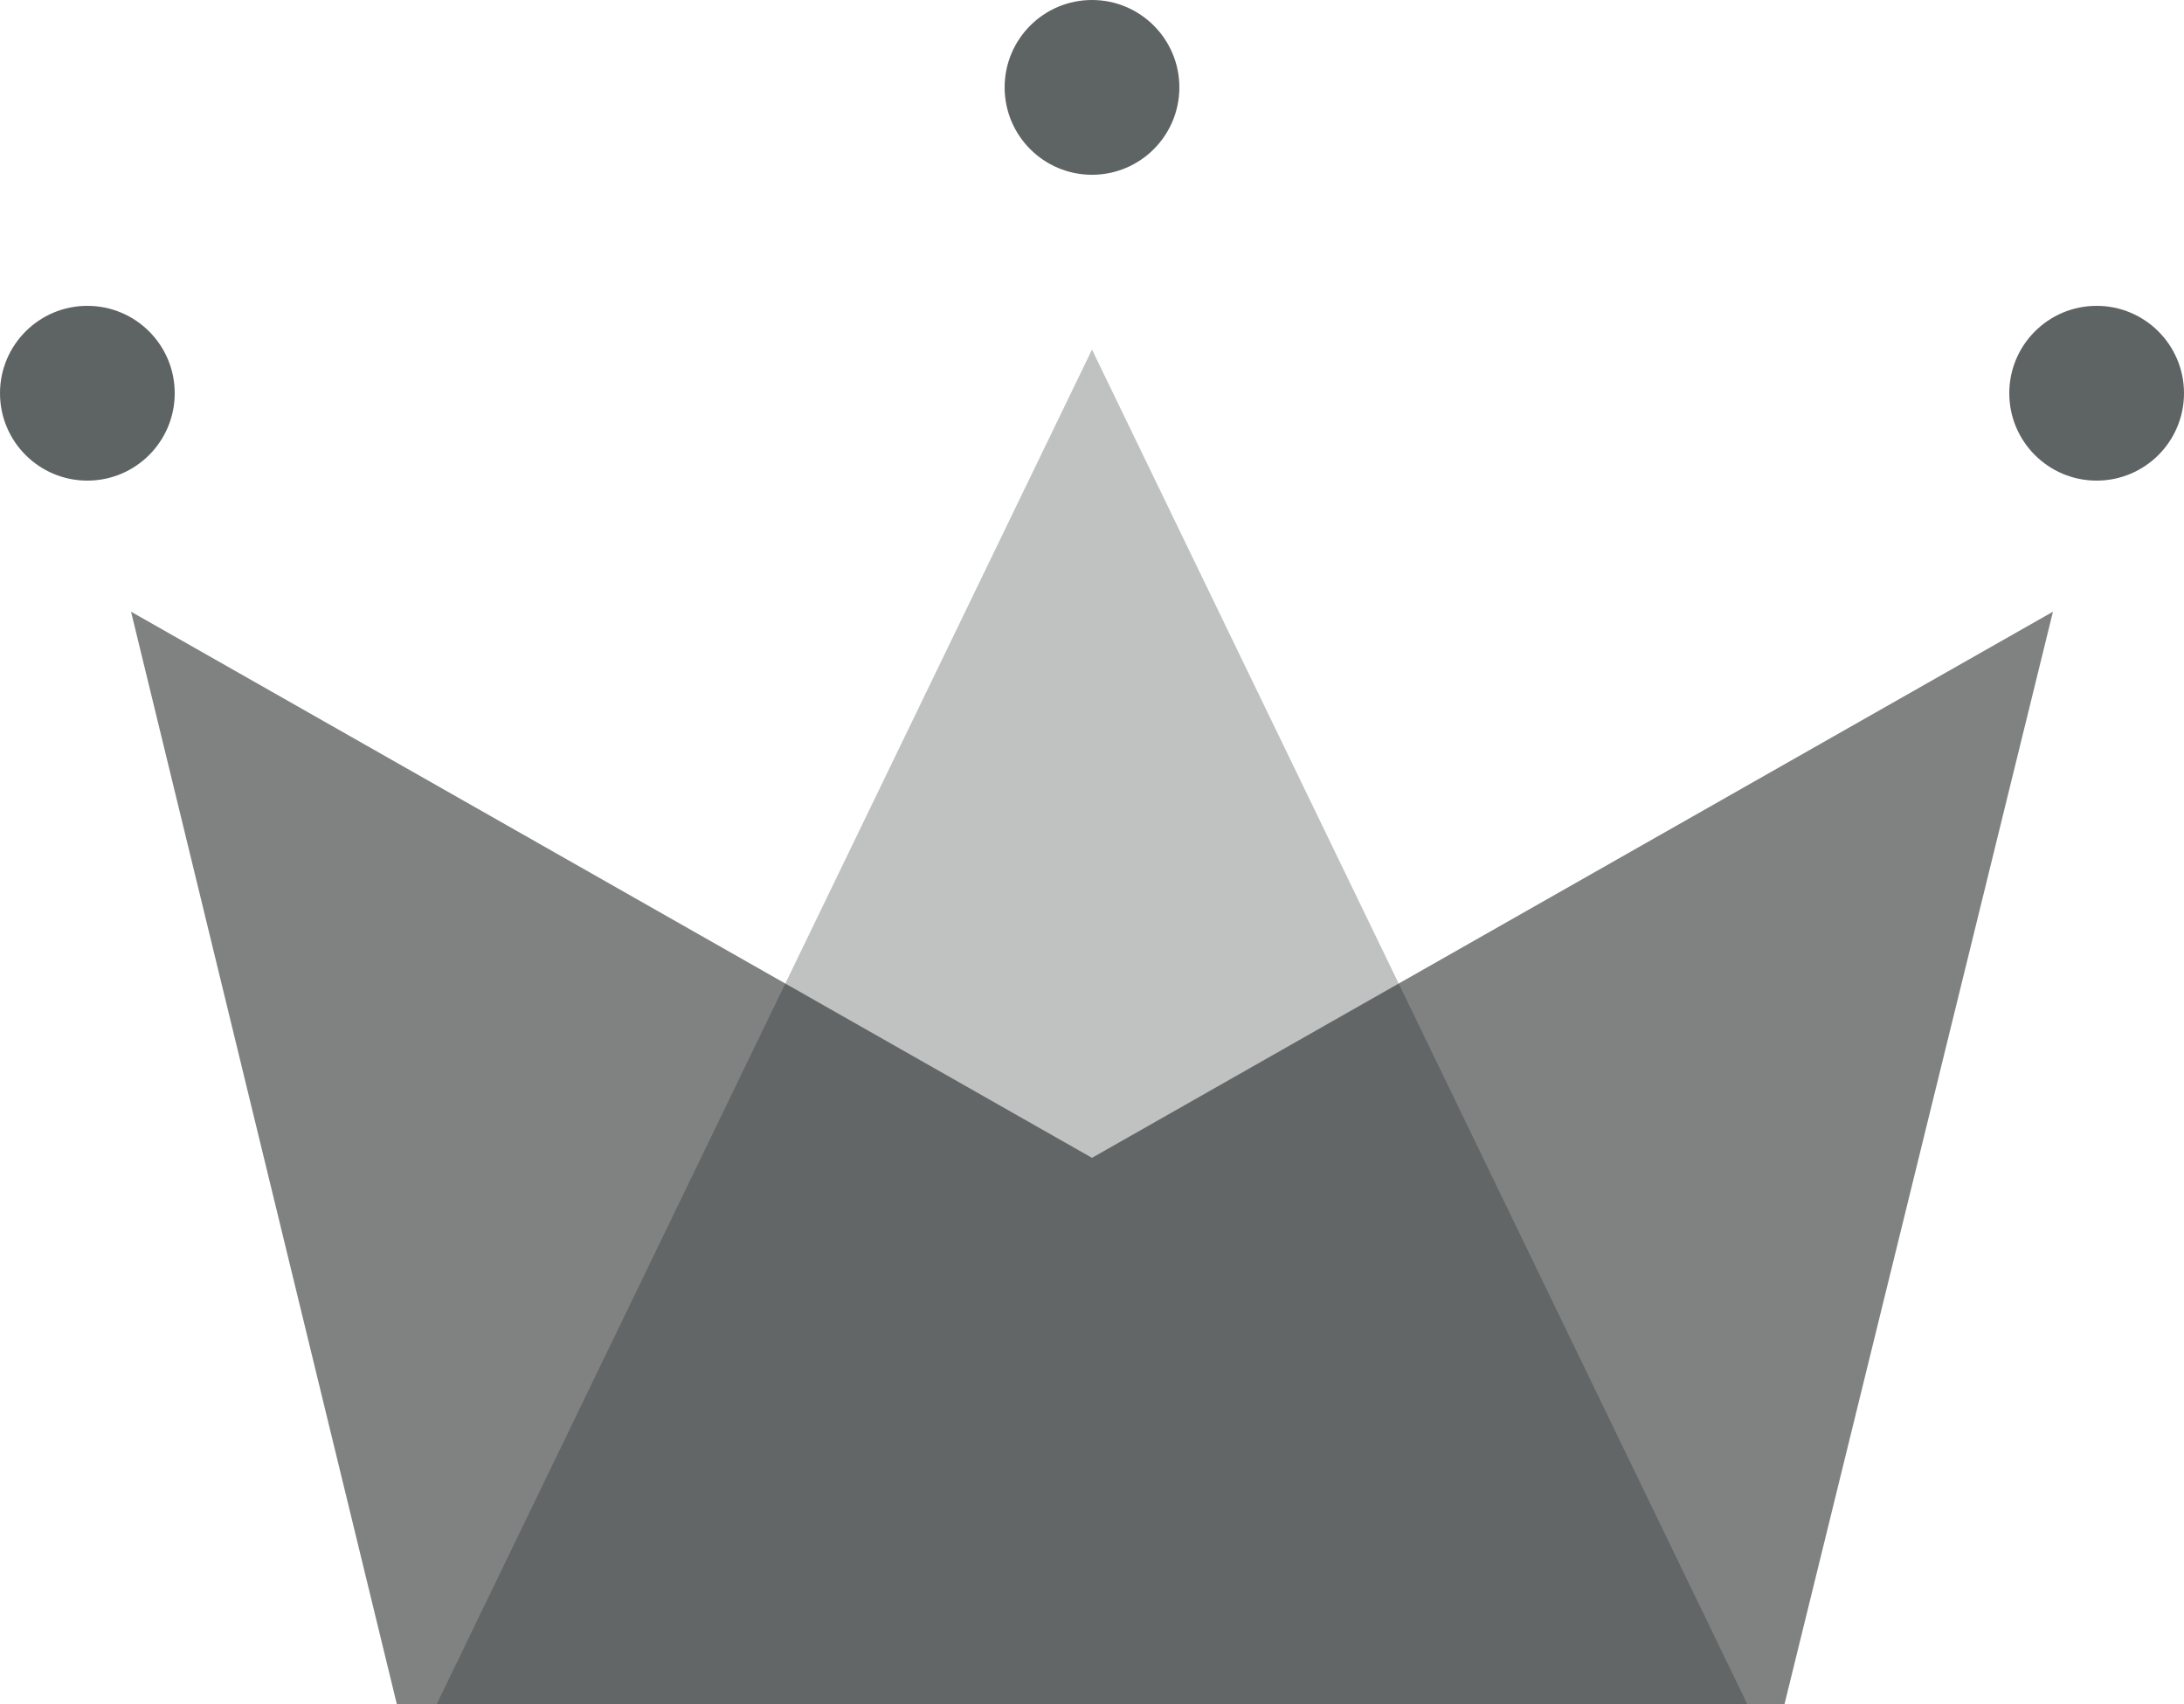
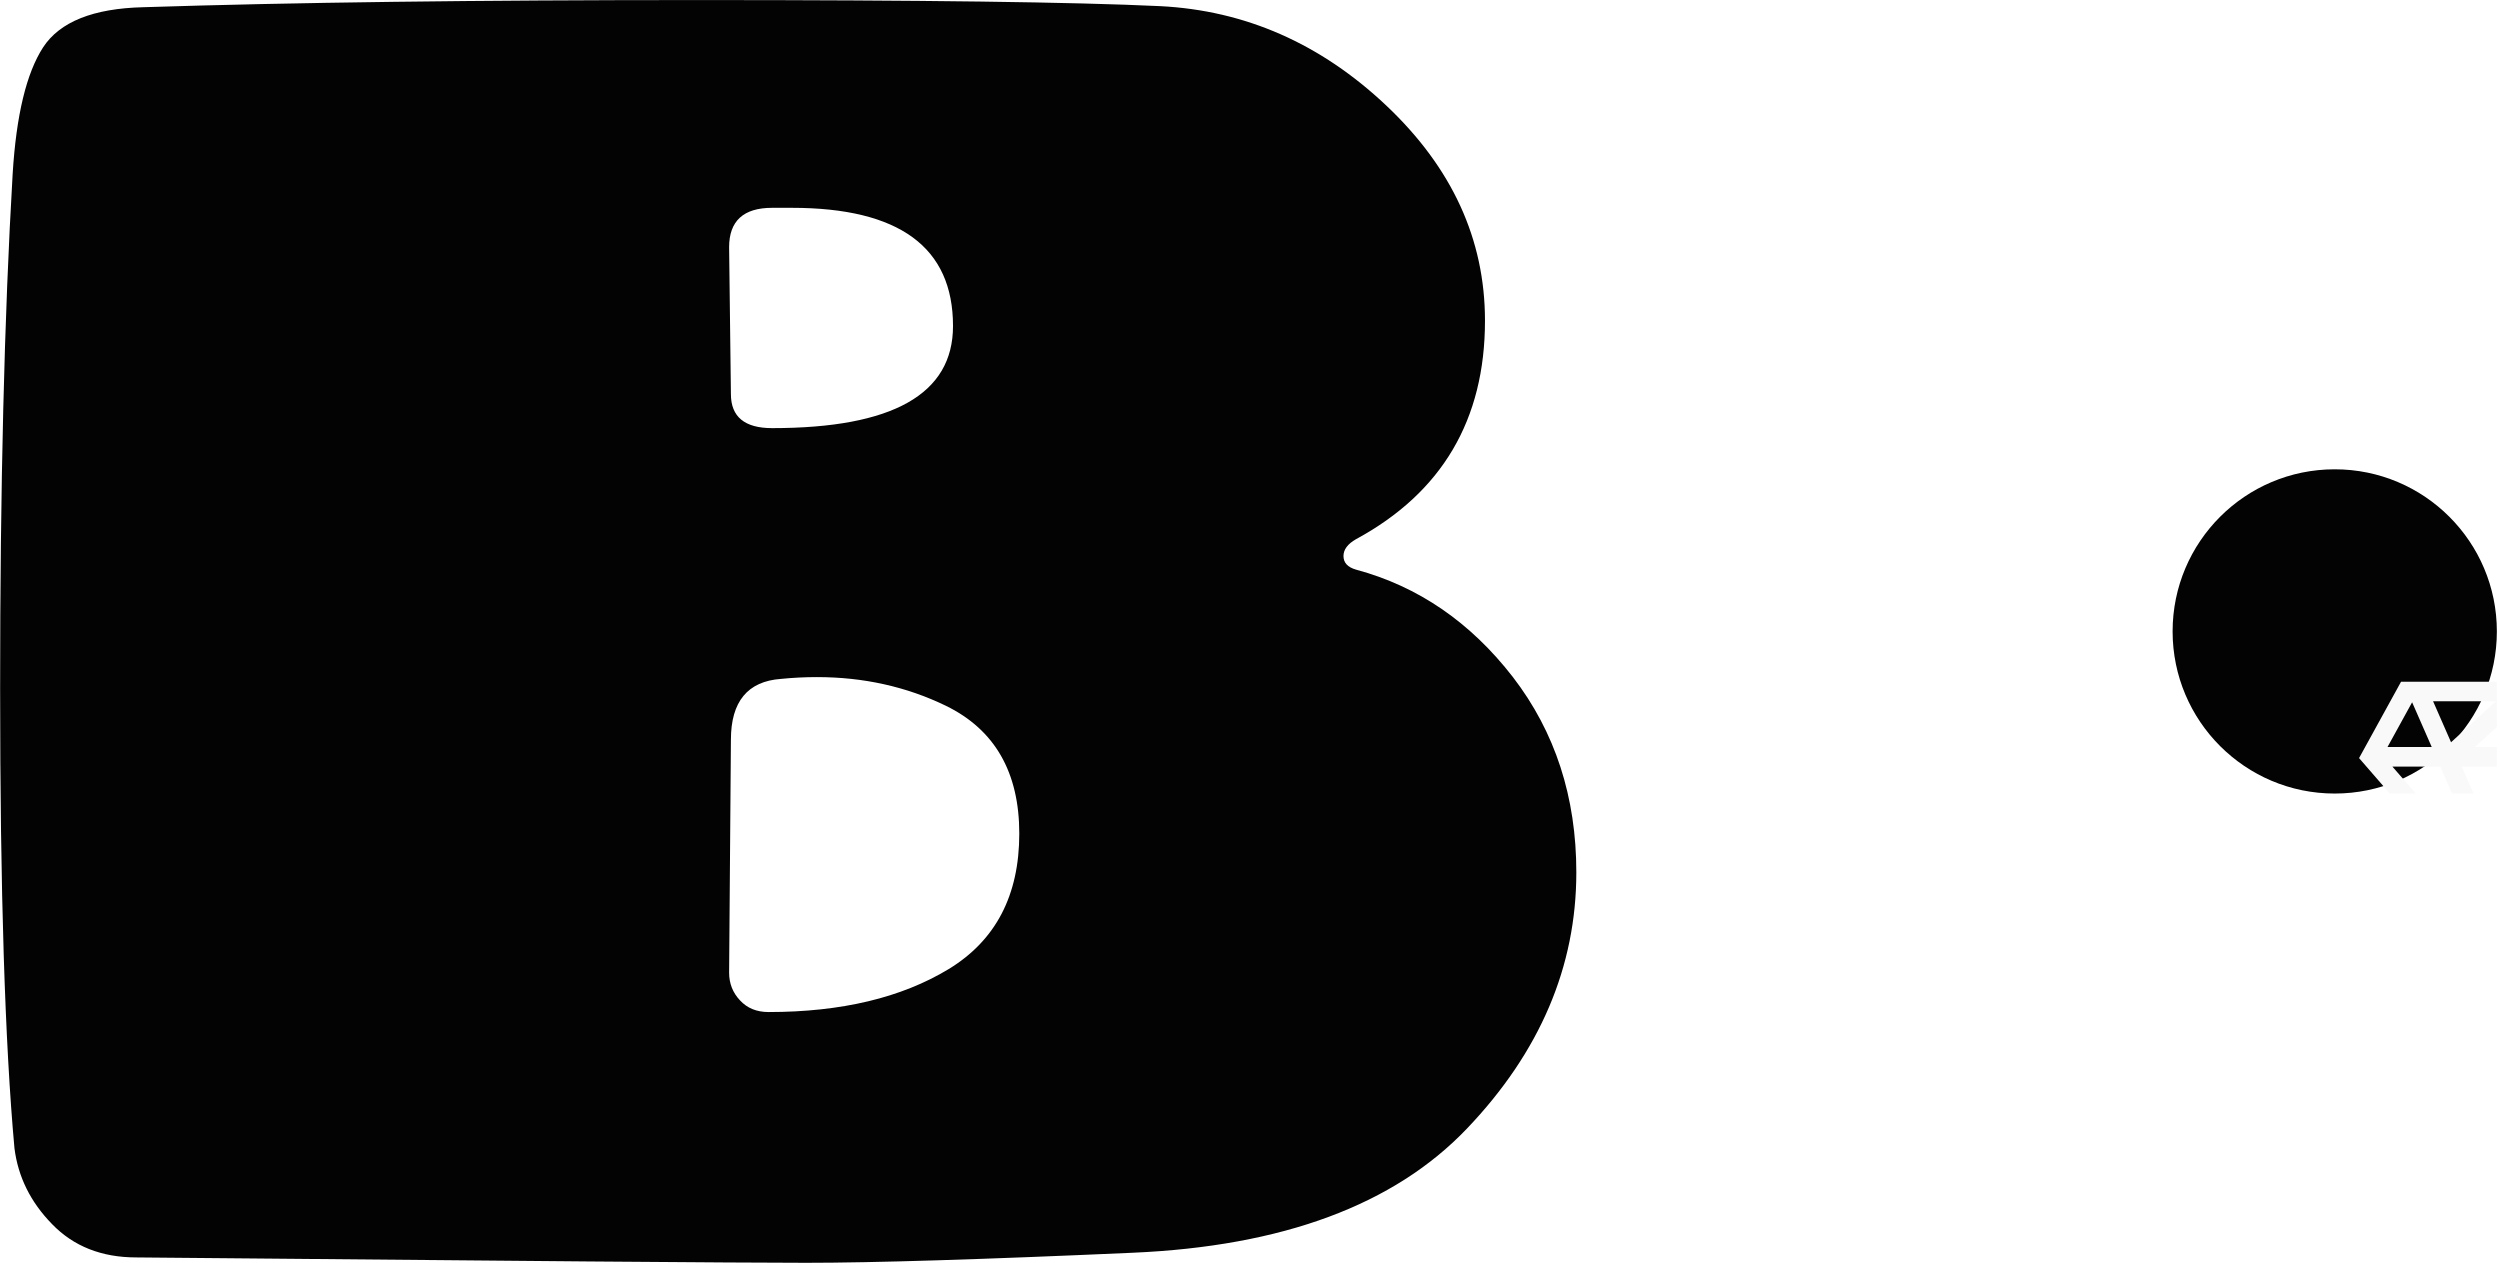
- <svg xmlns="http://www.w3.org/2000/svg" width="50px" height="39px" viewBox="0 0 50 39" version="1.1">
-   <g id="WiP" stroke="none" stroke-width="1" fill="none" fill-rule="evenodd">
-     <g id="Artboard" transform="translate(-90, -38)">
-       <g id="Group" transform="translate(90, 38)">
-         <polygon id="Rectangle" fill="#808282" points="3 14 25 26.5 47 14 40.855 39 9.084 39" />
-         <polygon id="Triangle" fill-opacity="0.263" fill="#101A1A" points="25 8 40 39 10 39" />
-         <circle id="Oval" fill="#5E6363" cx="2" cy="9" r="2" />
-         <circle id="Oval" fill="#5E6363" cx="25" cy="2" r="2" />
-         <circle id="Oval" fill="#5E6363" cx="48" cy="9" r="2" />
+ <svg xmlns="http://www.w3.org/2000/svg" version="1.1" viewBox="0 0 1000 505">
+   <g transform="translate(-.60606 .057211)">
+     <svg width="1e3" height="505" data-background-color="#f9f9f9" viewBox="0 0 396 200">
+       <g transform="translate(.24 -.022658)">
+         <svg width="395.52" height="200.05" viewBox="0 0 395.52 200.045">
+           <svg width="395.52" height="200.05" viewBox="0 0 488.752 247.2">
+             <svg width="308.56" height="247.2" viewBox="0 0 308.562 247.2">
+               <svg width="308.56" height="247.2" viewBox="0 0 308.562 247.2">
+                 <svg width="308.56" height="247.2" viewBox="0 0 308.562 247.2">
+                   <g>
+                     <svg width="308.56" height="247.2" data-palette-color="#030303" viewBox="2.8 -35.15 44 35.25">
+                       <path class="undefined-text-0" d="m23.2-14.5-0.05 6.5q0 0.45 0.3 0.77 0.3 0.33 0.8 0.33 3.05 0 5.03-1.2 1.97-1.2 1.97-3.78 0-2.57-2.05-3.57-1.65-0.8-3.6-0.8-0.5 0-1 0.05-1.4 0.1-1.4 1.7zm-0.05-13.75 0.05 4.1q0 0.95 1.15 0.95 5.05 0 5.05-2.85 0-3.3-4.5-3.3-0.3 0-0.55 0-1.2 0-1.2 1.1zm-16.35-6.7q6.2-0.2 15.5-0.2t12.88 0.17q3.57 0.18 6.32 2.78t2.75 6q0 4.15-3.6 6.1-0.35 0.2-0.35 0.47 0 0.28 0.35 0.38 2.6 0.7 4.38 3 1.77 2.3 1.77 5.45 0 3.95-3.05 7.15t-9.35 3.47q-6.3 0.28-9.1 0.28t-18.7-0.15q-1.45 0-2.35-0.93-0.9-0.92-1.05-2.12-0.4-4.4-0.4-12.83 0-8.42 0.35-14.37 0.15-2.45 0.85-3.53 0.7-1.07 2.8-1.12z" fill="#030303" data-fill-palette-color="primary" />
+                     </svg>
+                   </g>
+                 </svg>
+               </svg>
+             </svg>
+             <g transform="translate(425.28 91.863)">
+               <svg width="63.474" height="63.474" viewBox="0 0 63.474 63.474">
+                 <svg />
+                 <svg width="63.474" height="63.474" viewBox="0 0 63.474 63.474">
+                   <g fill="#030303" stroke="transparent">
+                     <path d="m0 31.737c0-17.528 14.209-31.737 31.737-31.737s31.737 14.209 31.737 31.737-14.209 31.737-31.737 31.737-31.737-14.209-31.737-31.737zm31.737 9.445c5.216 0 9.444-4.228 9.445-9.445 0-5.216-4.228-9.444-9.445-9.444-5.216 0-9.444 4.228-9.444 9.444s4.228 9.444 9.444 9.445z" data-fill-palette-color="accent" />
+                     <ellipse cx="31.737" cy="31.737" rx="31.42" ry="31.42" stroke-width="0" data-fill-palette-color="accent" />
+                   </g>
+                   <g transform="translate(36.499 35.602)">
+                     <svg width="-9.524" height="-7.731" viewBox="0 0 -9.524 -7.731">
+                       <svg class="icon-s-0" width="-9.524" height="-7.731" enable-background="new 0 0 100 81.166" data-fill-palette-color="quaternary" version="1.1" viewBox="0 0 100 81.166" xml:space="preserve">
+                         <path d="M87.043 0H50 12.957L0 23.557l50 57.609 50-57.609L87.043 0zM83.635 6.345l7.59 13.801h-13.64L83.635 6.345zM77.168 6.043l-5.537 12.636L57.792 6.043H77.168zM64.273 20.146H50 35.727L50 7.113 64.273 20.146zM42.208 6.043L28.37 18.679 22.832 6.043H42.208zM16.365 6.345l6.05 13.801H8.775L16.365 6.345zM10.288 26.189h14.776l15.078 34.399L10.288 26.189zM31.663 26.189H50h18.338L50 68.022 31.663 26.189zM59.857 60.589l15.078-34.399h14.777L59.857 60.589z" fill="#f9f9f9" data-fill-palette-color="quaternary" />
+                       </svg>
+                     </svg>
+                   </g>
+                 </svg>
+               </svg>
+             </g>
+           </svg>
+         </svg>
+         <rect width="395.52" height="200.05" fill="none" visibility="hidden" />
      </g>
-     </g>
+     </svg>
  </g>
</svg>
